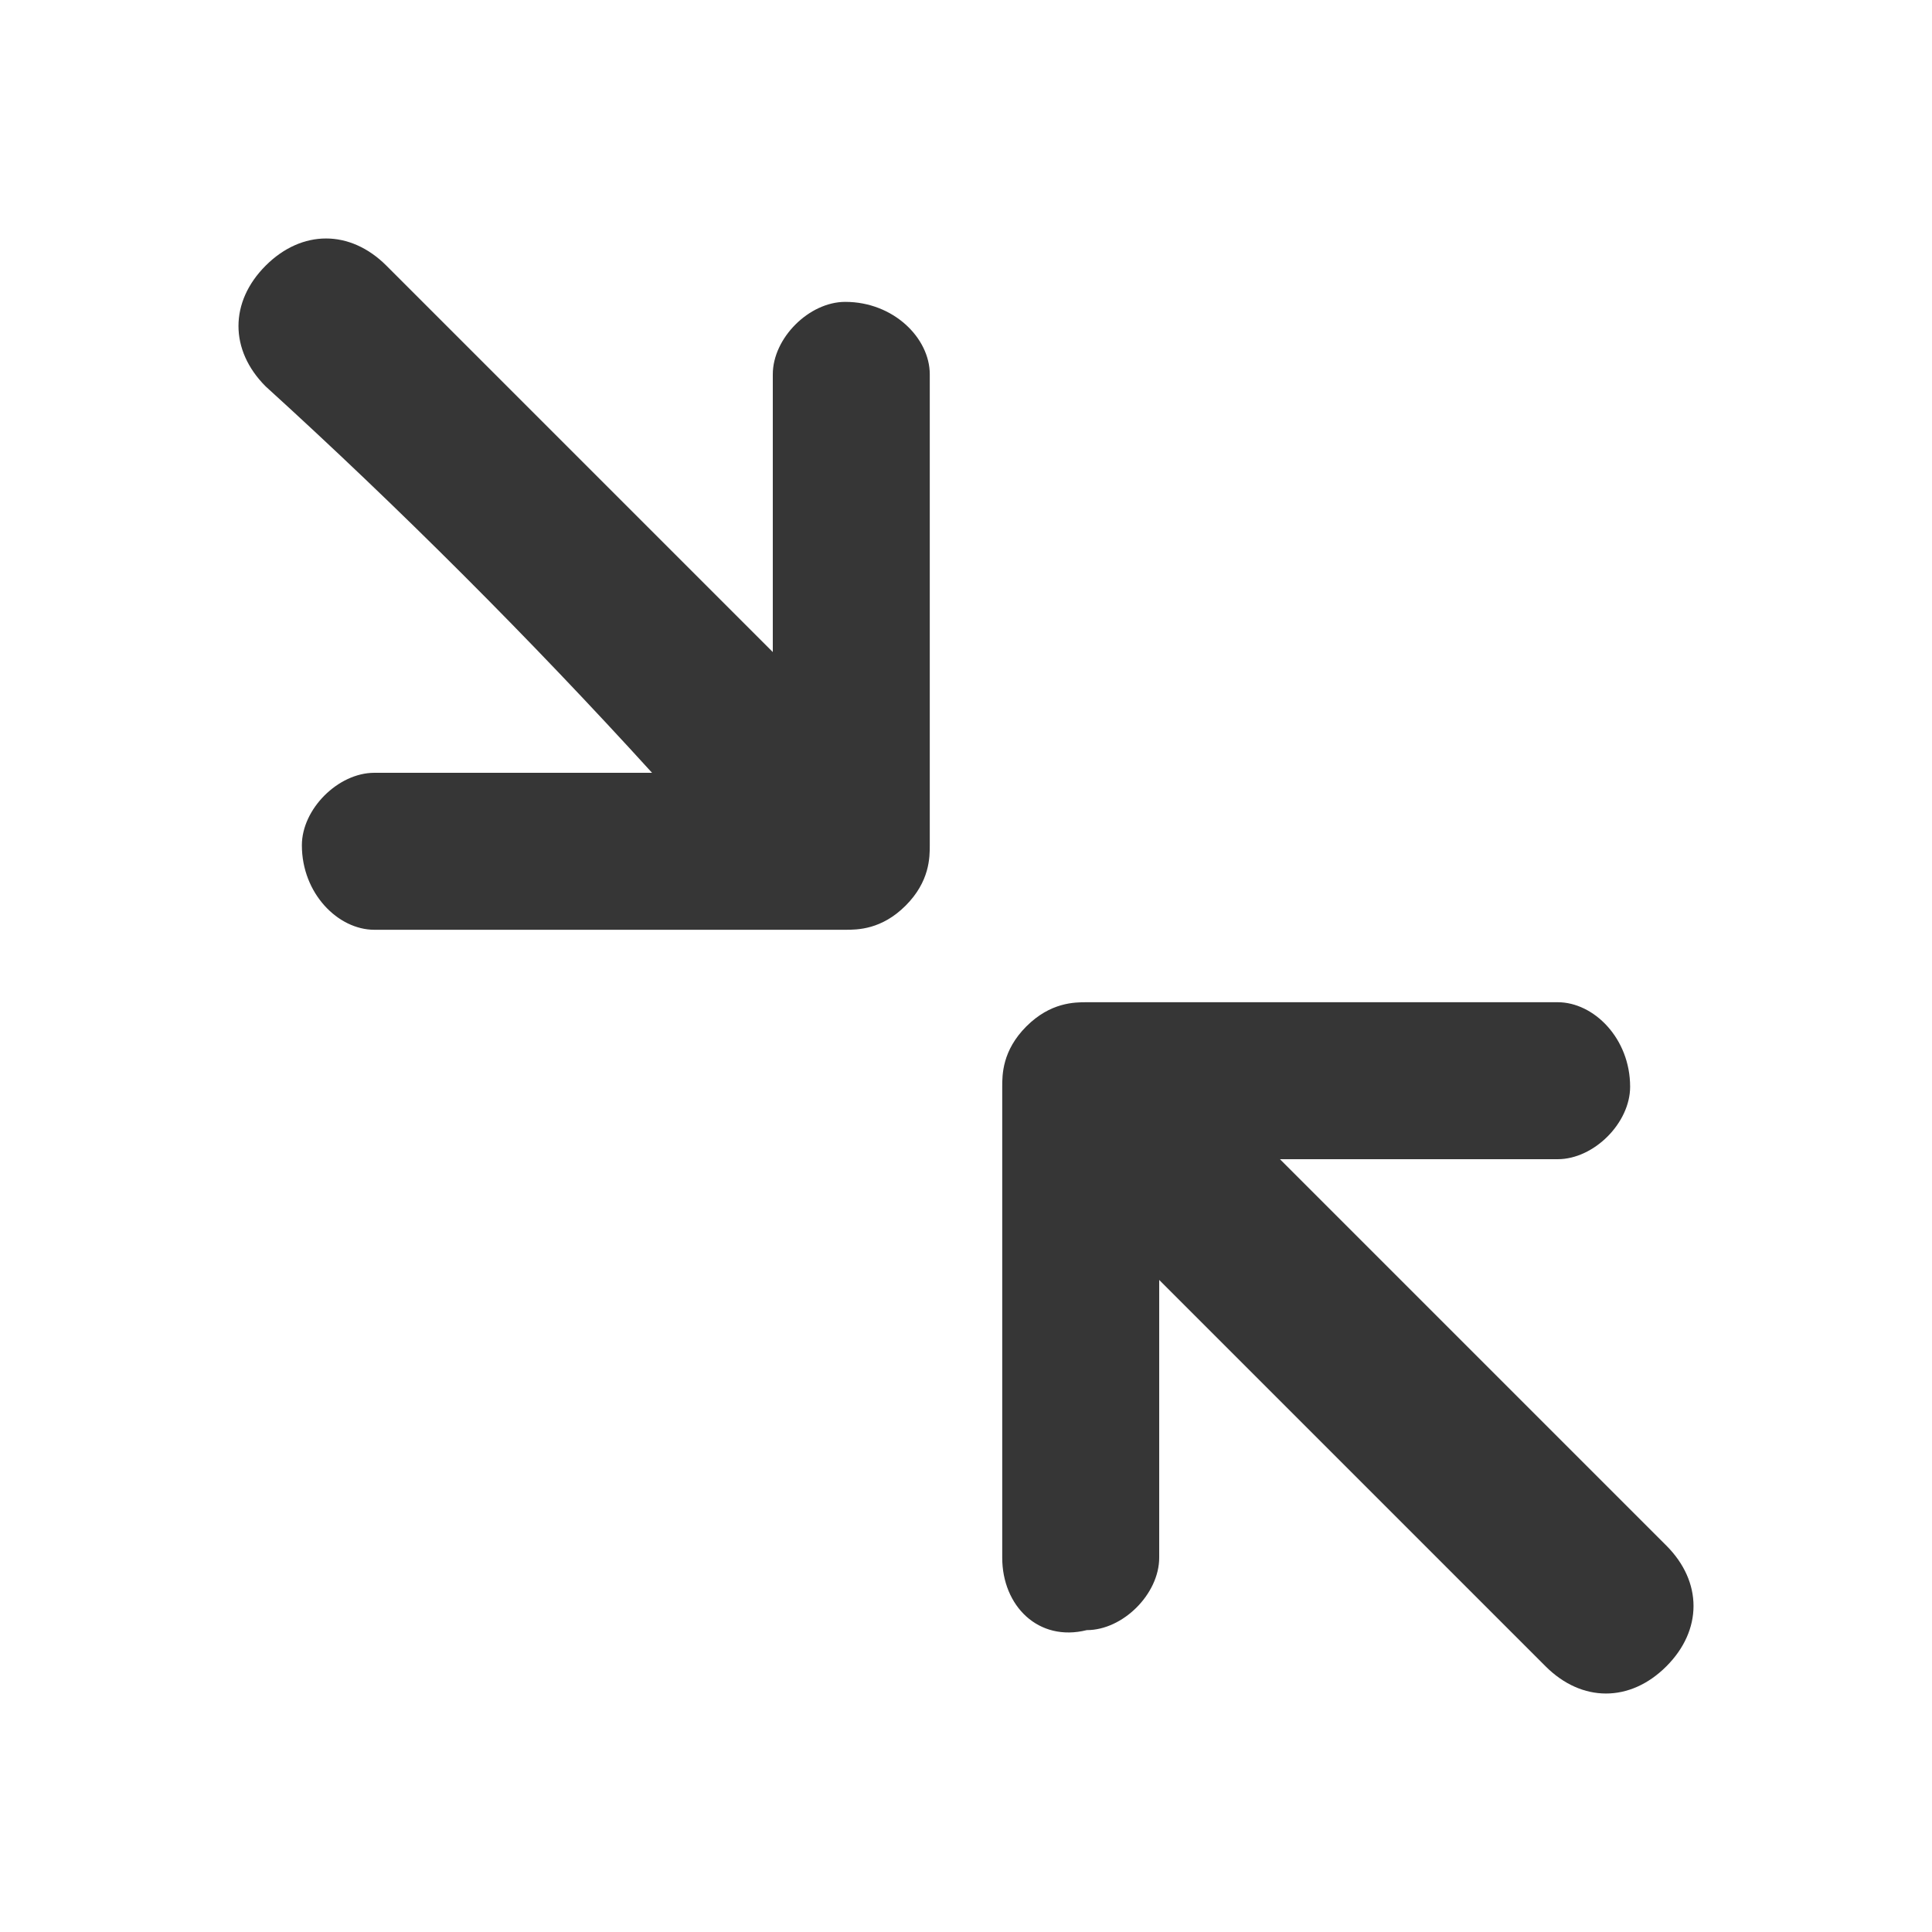
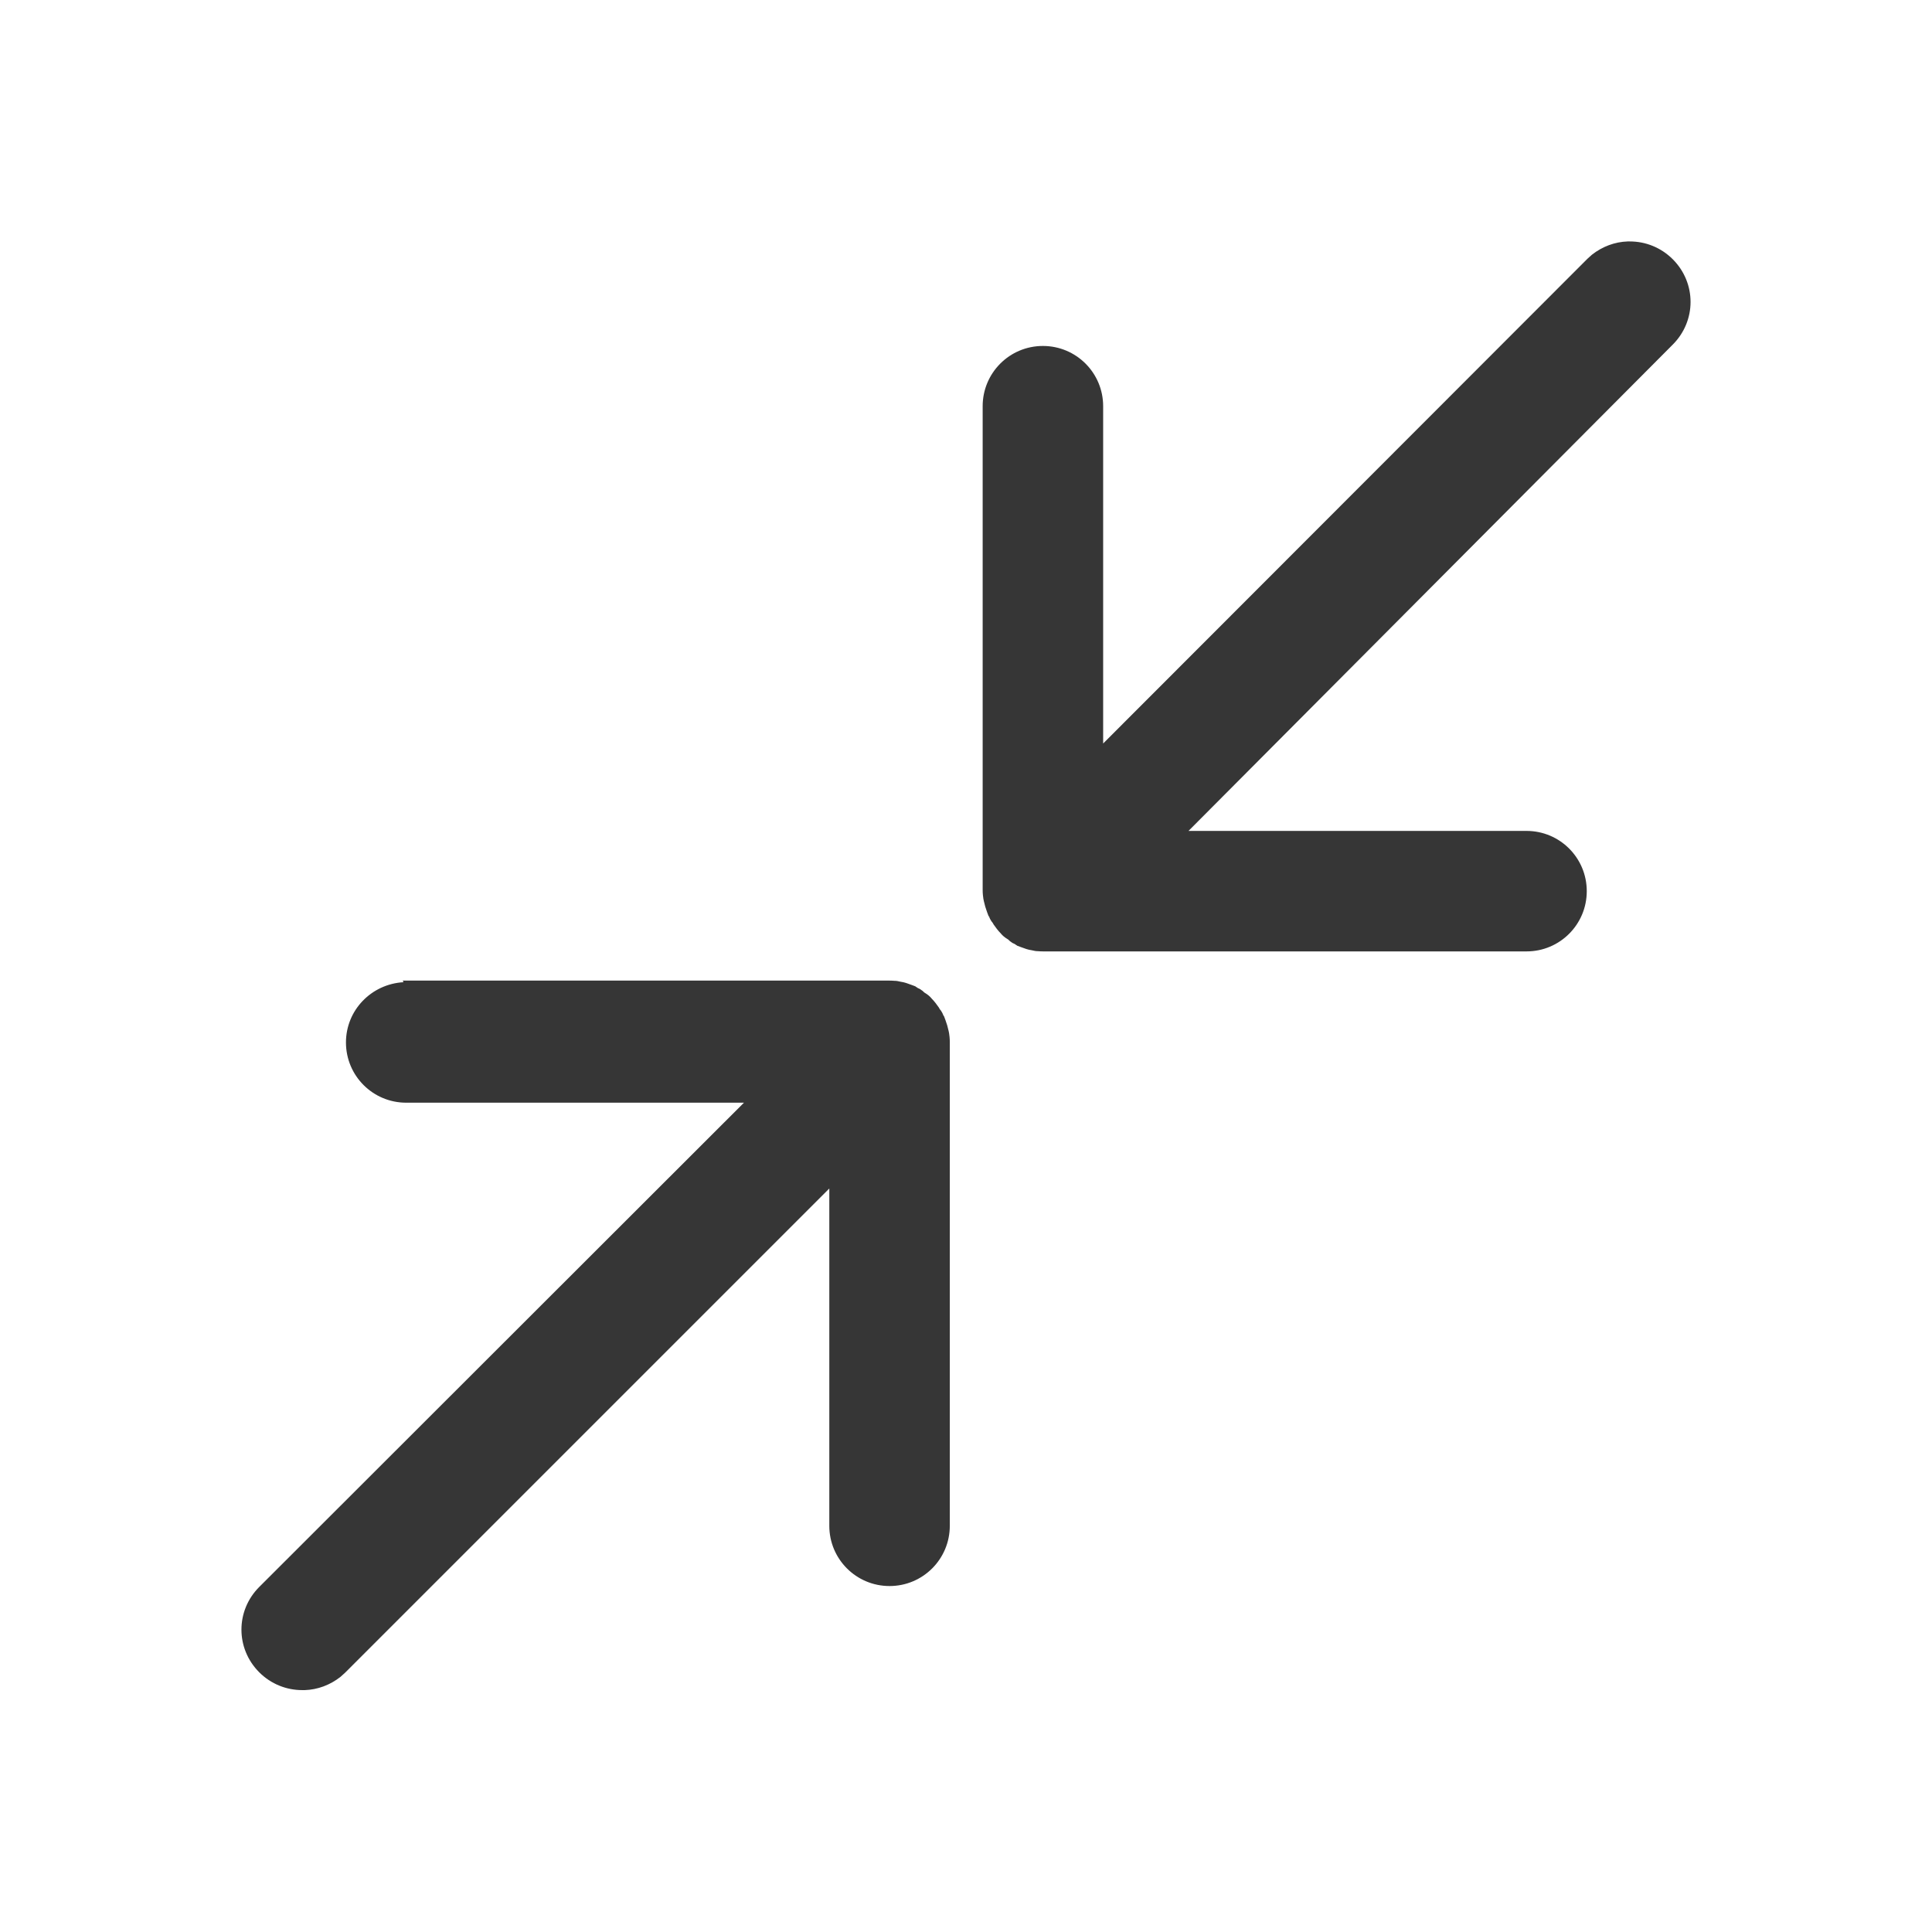
- <svg xmlns="http://www.w3.org/2000/svg" version="1.1" id="minimize" x="0px" y="0px" viewBox="0 0 16 16" style="enable-background:new 0 0 16 16;" xml:space="preserve">
-   <style type="text/css">
- 	.st0{fill:#363636;}
- </style>
-   <path id="path2" class="st0" d="M7.7,3.1c0,1.3,0,2.6,0,3.9c0,0.1,0,0.3-0.2,0.5C7.3,7.7,7.1,7.7,7,7.7c-1.3,0-2.6,0-3.9,0  C2.8,7.7,2.5,7.4,2.5,7c0-0.3,0.3-0.6,0.6-0.6h2.3C4.4,5.3,3.3,4.2,2.2,3.2c-0.3-0.3-0.3-0.7,0-1s0.7-0.3,1,0  c1.1,1.1,2.2,2.2,3.2,3.2V3.1c0-0.3,0.3-0.6,0.6-0.6C7.4,2.5,7.7,2.8,7.7,3.1z" />
-   <path id="path1" class="st0" d="M12.9,8.3c-1.3,0-2.6,0-3.9,0c-0.1,0-0.3,0-0.5,0.2C8.3,8.7,8.3,8.9,8.3,9c0,1.3,0,2.6,0,3.9  c0,0.4,0.3,0.7,0.7,0.6c0.3,0,0.6-0.3,0.6-0.6v-2.3c1.1,1.1,2.2,2.2,3.2,3.2c0.3,0.3,0.7,0.3,1,0c0.3-0.3,0.3-0.7,0-1  c-1.1-1.1-2.2-2.2-3.2-3.2h2.3c0.3,0,0.6-0.3,0.6-0.6C13.5,8.6,13.2,8.3,12.9,8.3z" />
+ <svg xmlns="http://www.w3.org/2000/svg" width="16" height="16" viewBox="0 0 4.233 4.233" version="1.1" id="svg1100">
+   <defs id="defs1097" />
+   <path id="rect846-62-9-28" style="fill:#363636;stroke-width:0.086" d="m 3.566,0.529 c -0.028,0.001 -0.055,0.011 -0.078,0.029 -0.003,0.003 -0.007,0.006 -0.01,0.009 L 2.417,1.629 V 0.89 c 0,-0.073 -0.059,-0.132 -0.132,-0.132 -0.073,0 -0.132,0.059 -0.132,0.132 V 1.942 c -1.135e-4,0.002 0,0.004 0,0.007 0,0.004 1.08e-4,0.008 5.291e-4,0.012 2.4e-4,0.003 6.611e-4,0.005 0.001,0.008 2.607e-4,0.002 7.145e-4,0.003 0.001,0.005 0.002,0.009 0.004,0.016 0.007,0.024 0.001,0.003 0.002,0.005 0.003,0.008 4.233e-4,8.995e-4 0.001,0.002 0.002,0.003 2.487e-4,4.763e-4 2.389e-4,0.001 5.291e-4,0.002 2.913e-4,5.291e-4 7.407e-4,9.525e-4 0.001,0.002 1.887e-4,3.44e-4 3.174e-4,7.145e-4 5.291e-4,0.001 8.465e-4,0.002 0.002,0.003 0.003,0.005 7.941e-4,0.001 0.002,0.002 0.003,0.004 3.437e-4,5.292e-4 6.884e-4,9.525e-4 0.001,0.002 0.005,0.007 0.01,0.014 0.016,0.02 0.004,0.005 0.009,0.009 0.014,0.012 0.002,0.001 0.003,0.002 0.005,0.004 0.001,8.467e-4 0.002,0.002 0.004,0.003 0.002,0.002 0.005,0.003 0.007,0.004 0.001,5.556e-4 0.002,9.524e-4 0.003,0.002 8.727e-4,4.497e-4 0.002,0.001 0.003,0.002 0.003,0.001 0.005,0.002 0.008,0.003 0.008,0.003 0.016,0.006 0.024,0.007 0.004,7.408e-4 0.008,0.002 0.012,0.002 3.174e-4,3.43e-5 7.134e-4,-3.1e-5 0.001,0 0.004,3.174e-4 0.008,5.292e-4 0.012,5.292e-4 h 0.007 1.052 c 0.073,0 0.132,-0.059 0.132,-0.132 0,-0.073 -0.059,-0.132 -0.132,-0.132 H 2.604 L 3.665,0.755 c 0.052,-0.052 0.052,-0.135 0,-0.187 -0.026,-0.026 -0.06,-0.039 -0.094,-0.039 -0.002,0 -0.004,-7.538e-5 -0.006,0 z M 0.884,2.152 c -0.07,0.004 -0.126,0.061 -0.126,0.132 0,0.073 0.059,0.132 0.132,0.132 H 1.63 l -1.062,1.061 c -0.052,0.052 -0.052,0.135 0,0.187 0.026,0.026 0.06,0.039 0.094,0.039 0.002,0 0.004,7.54e-5 0.006,0 0.028,-0.001 0.055,-0.011 0.078,-0.029 0.003,-0.003 0.007,-0.006 0.01,-0.009 L 1.817,2.604 v 0.739 c 0,0.073 0.059,0.132 0.132,0.132 0.073,0 0.132,-0.059 0.132,-0.132 V 2.291 c 1.134e-4,-0.002 0,-0.004 0,-0.007 0,-0.004 -1.08e-4,-0.008 -5.291e-4,-0.012 -2.4e-4,-0.003 -6.611e-4,-0.005 -0.001,-0.008 -2.608e-4,-0.002 -7.146e-4,-0.003 -0.001,-0.005 -0.002,-0.009 -0.004,-0.016 -0.007,-0.024 -0.001,-0.003 -0.002,-0.005 -0.003,-0.008 -4.232e-4,-8.996e-4 -0.001,-0.002 -0.002,-0.003 -2.477e-4,-4.763e-4 -2.39e-4,-0.001 -5.291e-4,-0.002 -2.913e-4,-5.291e-4 -7.408e-4,-9.525e-4 -0.001,-0.002 -1.888e-4,-3.44e-4 -3.175e-4,-7.144e-4 -5.291e-4,-0.001 -8.466e-4,-0.002 -0.002,-0.003 -0.003,-0.005 -7.942e-4,-0.001 -0.002,-0.002 -0.003,-0.004 -3.436e-4,-5.292e-4 -6.884e-4,-9.525e-4 -0.001,-0.002 -0.005,-0.007 -0.01,-0.014 -0.016,-0.02 -0.004,-0.005 -0.009,-0.009 -0.014,-0.012 -0.002,-0.001 -0.003,-0.002 -0.005,-0.004 -0.001,-8.468e-4 -0.002,-0.002 -0.004,-0.003 -0.002,-0.002 -0.005,-0.003 -0.007,-0.004 -0.001,-5.556e-4 -0.002,-9.525e-4 -0.003,-0.002 -8.728e-4,-4.498e-4 -0.002,-0.001 -0.003,-0.002 -0.003,-0.001 -0.005,-0.002 -0.008,-0.003 -0.008,-0.003 -0.016,-0.006 -0.024,-0.007 -0.004,-7.409e-4 -0.008,-0.002 -0.012,-0.002 -3.175e-4,-3.42e-5 -7.135e-4,3.09e-5 -0.001,0 -0.004,-3.175e-4 -0.008,-5.292e-4 -0.012,-5.292e-4 h -0.007 -1.052 c -0.002,0 -0.004,-1.14e-4 -0.007,0 z" />
</svg>
